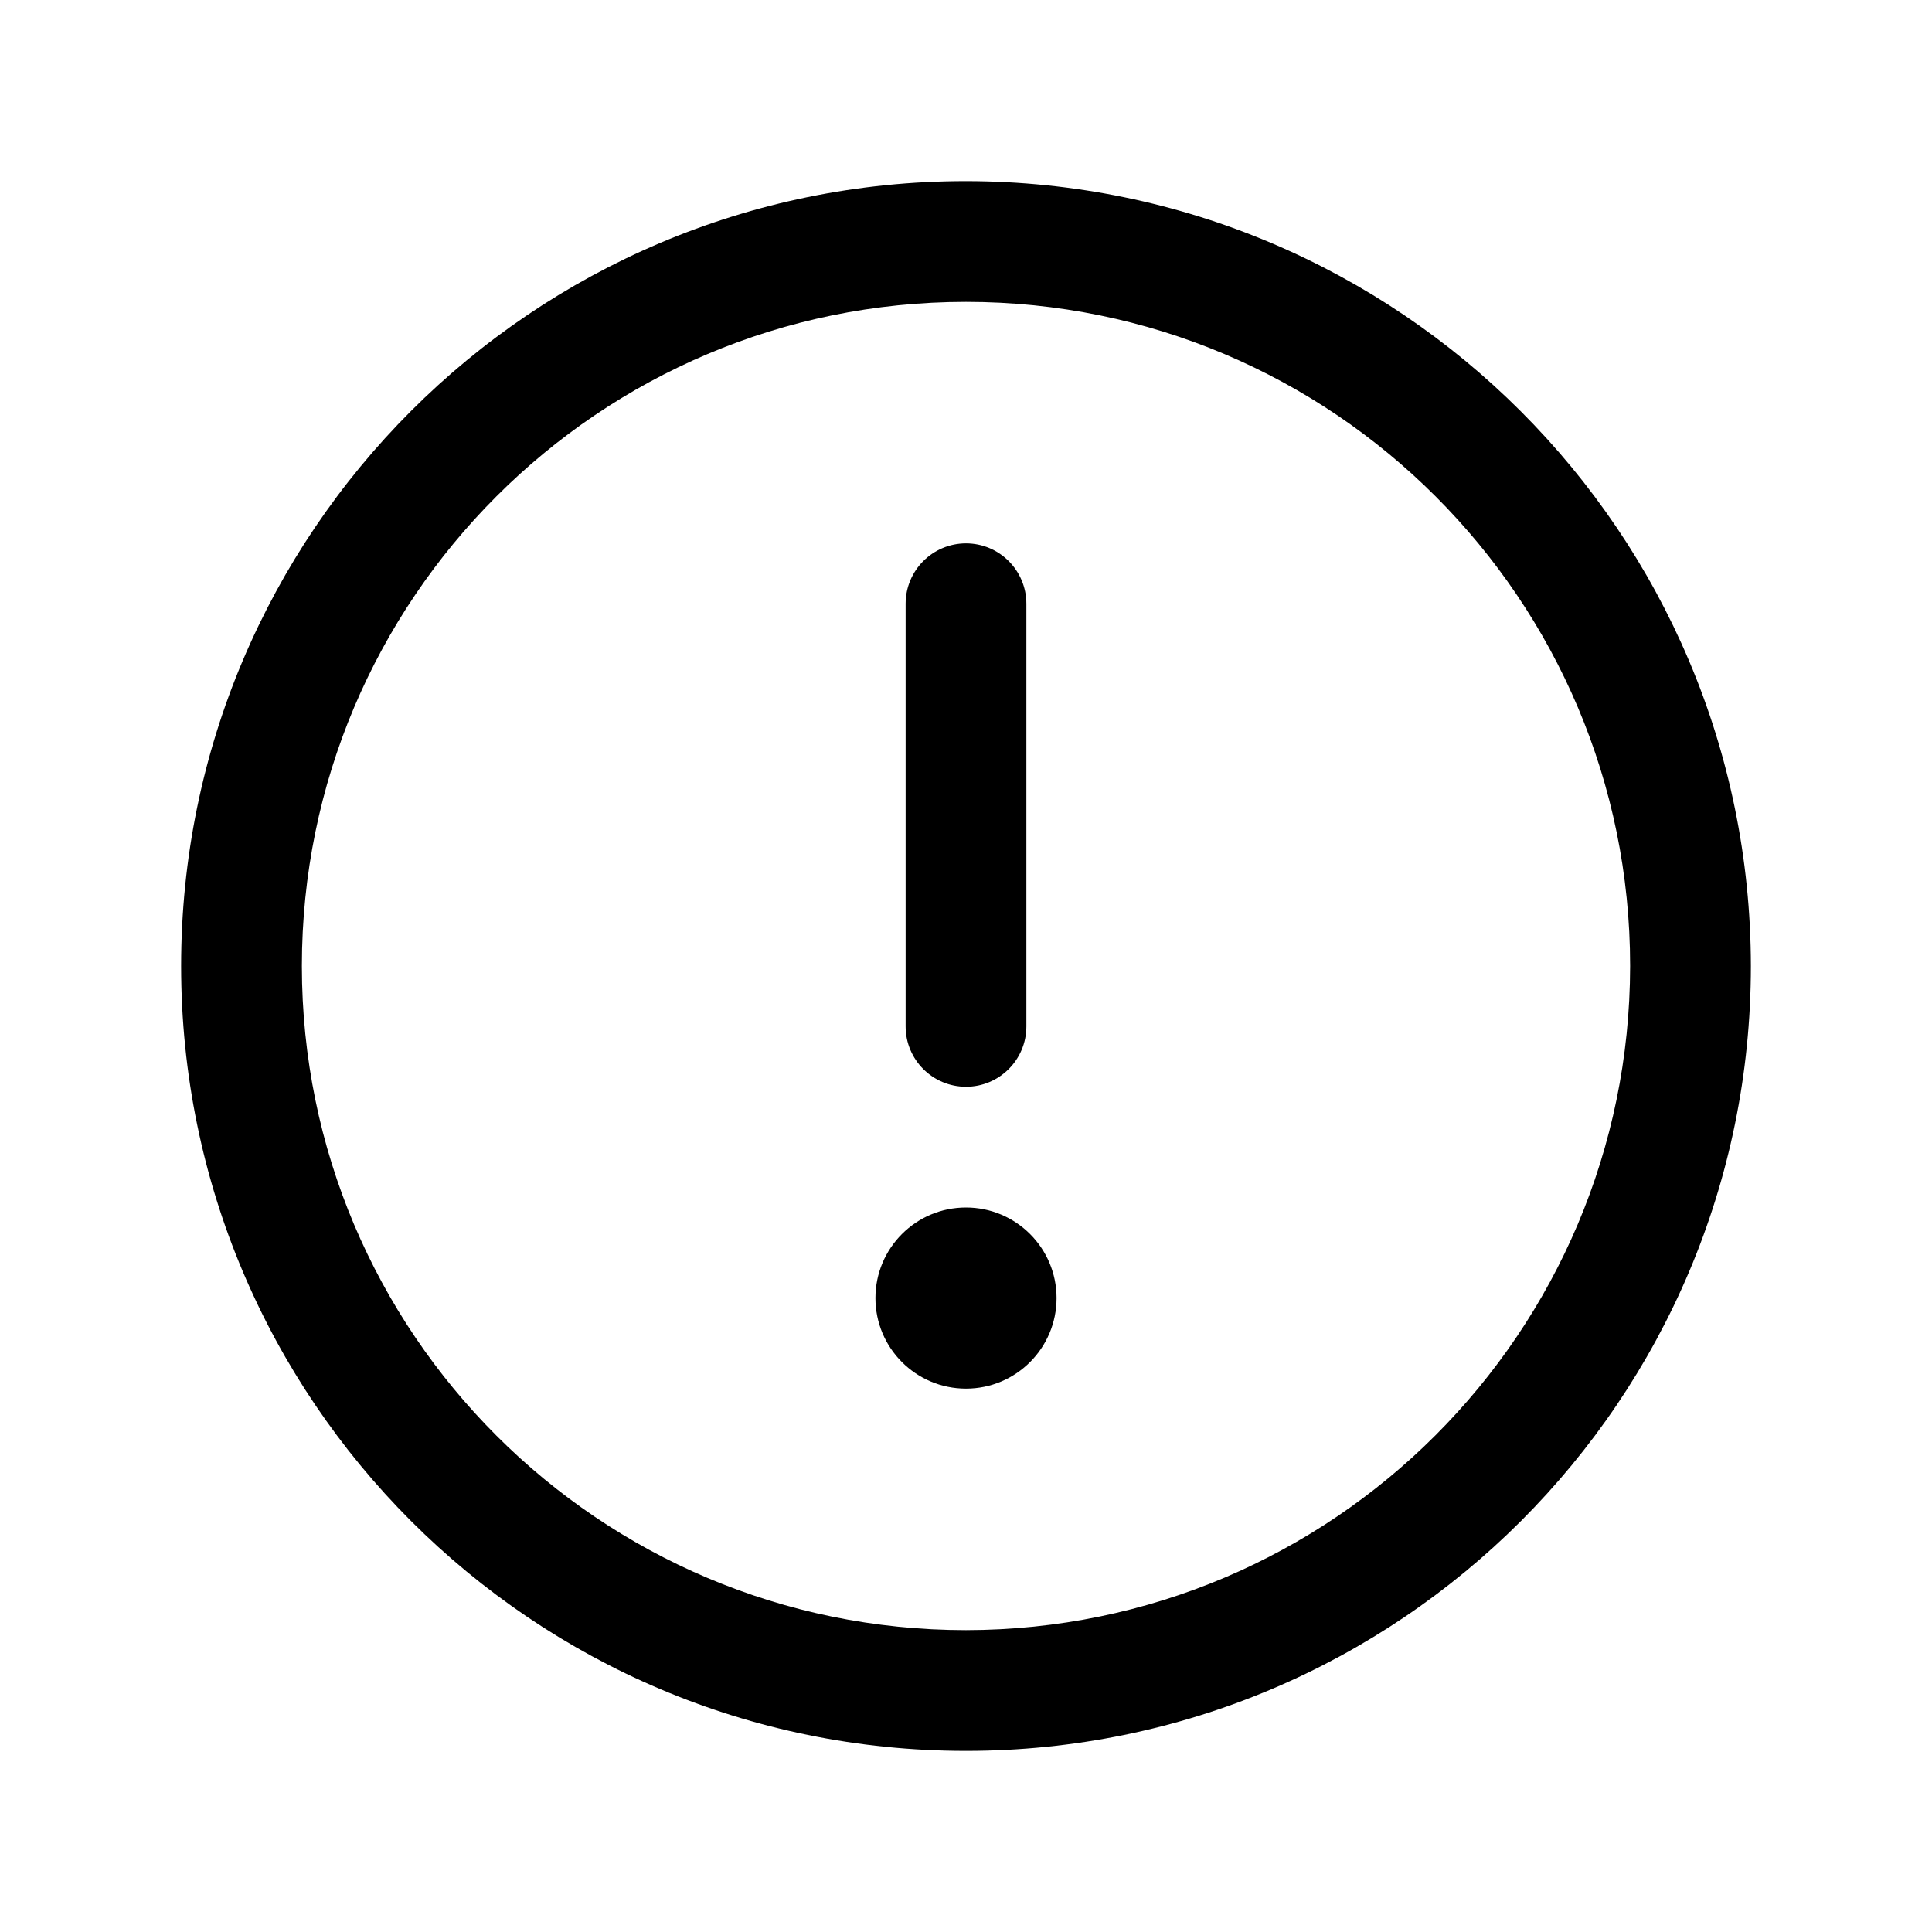
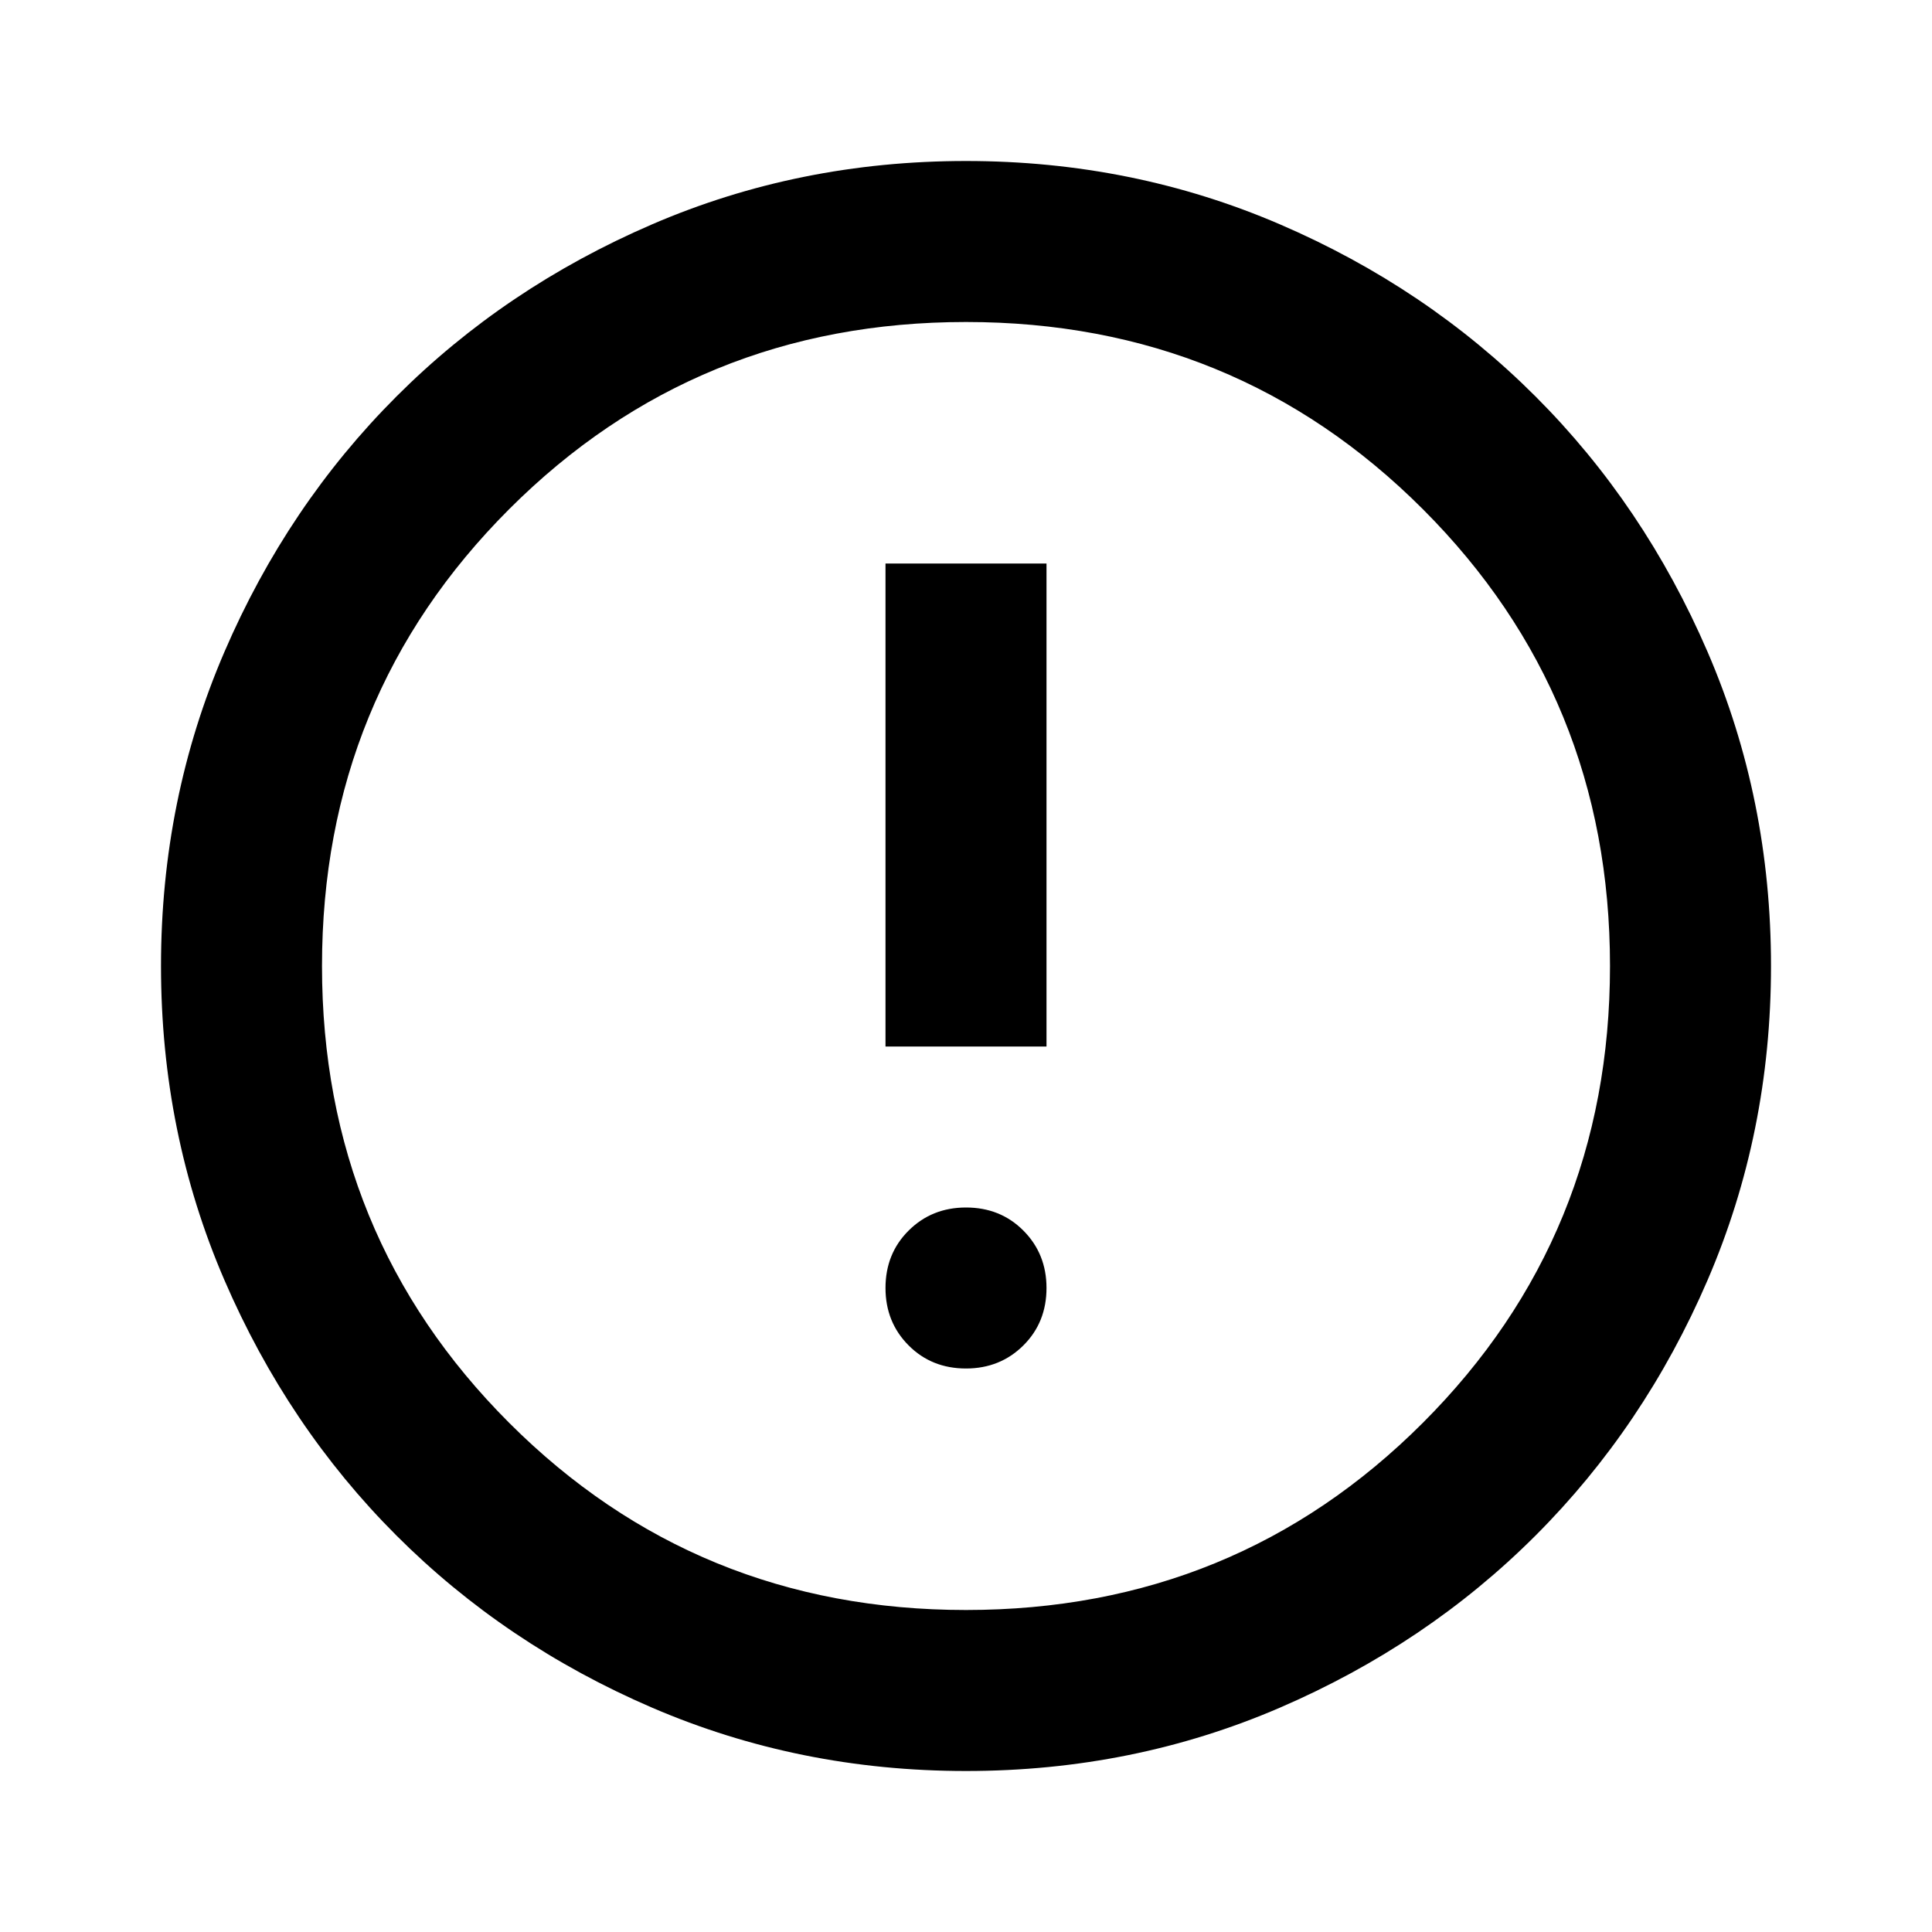
- <svg xmlns="http://www.w3.org/2000/svg" viewBox="0 0 24 24" fill="currentColor">
-   <g transform="scale(0.09375)">
-     <path d="M128,24A104,104,0,1,0,232,128,104.11,104.11,0,0,0,128,24Zm0,192a88,88,0,1,1,88-88A88.1,88.1,0,0,1,128,216Zm-8-80V80a8,8,0,0,1,16,0v56a8,8,0,0,1-16,0Zm20,36a12,12,0,1,1-12-12A12,12,0,0,1,140,172Z" />
-   </g>
+ <svg xmlns="http://www.w3.org/2000/svg" viewBox="0 0 24 24">
+   <path d="m12 17c.283 0 .521-.096.713-.287s.287-.429.287-.713-.096-.521-.287-.713-.429-.287-.713-.287-.521.096-.713.287-.287.429-.287.713.096.521.287.713.429.287.713.287zm-1-4h2v-6h-2zm1 9c-1.383 0-2.683-.263-3.9-.787s-2.275-1.238-3.175-2.138-1.613-1.958-2.138-3.175-.787-2.517-.787-3.9.263-2.683.787-3.9 1.238-2.275 2.138-3.175 1.958-1.613 3.175-2.138 2.517-.787 3.9-.787 2.683.263 3.9.787 2.275 1.238 3.175 2.138 1.613 1.958 2.138 3.175.787 2.517.787 3.9-.263 2.683-.787 3.9-1.238 2.275-2.138 3.175-1.958 1.613-3.175 2.138-2.517.787-3.9.787zm0-2c2.233 0 4.125-.775 5.675-2.325s2.325-3.442 2.325-5.675c0-2.233-.775-4.125-2.325-5.675s-3.442-2.325-5.675-2.325c-2.233 0-4.125.775-5.675 2.325s-2.325 3.442-2.325 5.675c0 2.233.775 4.125 2.325 5.675s3.442 2.325 5.675 2.325z" />
</svg>
